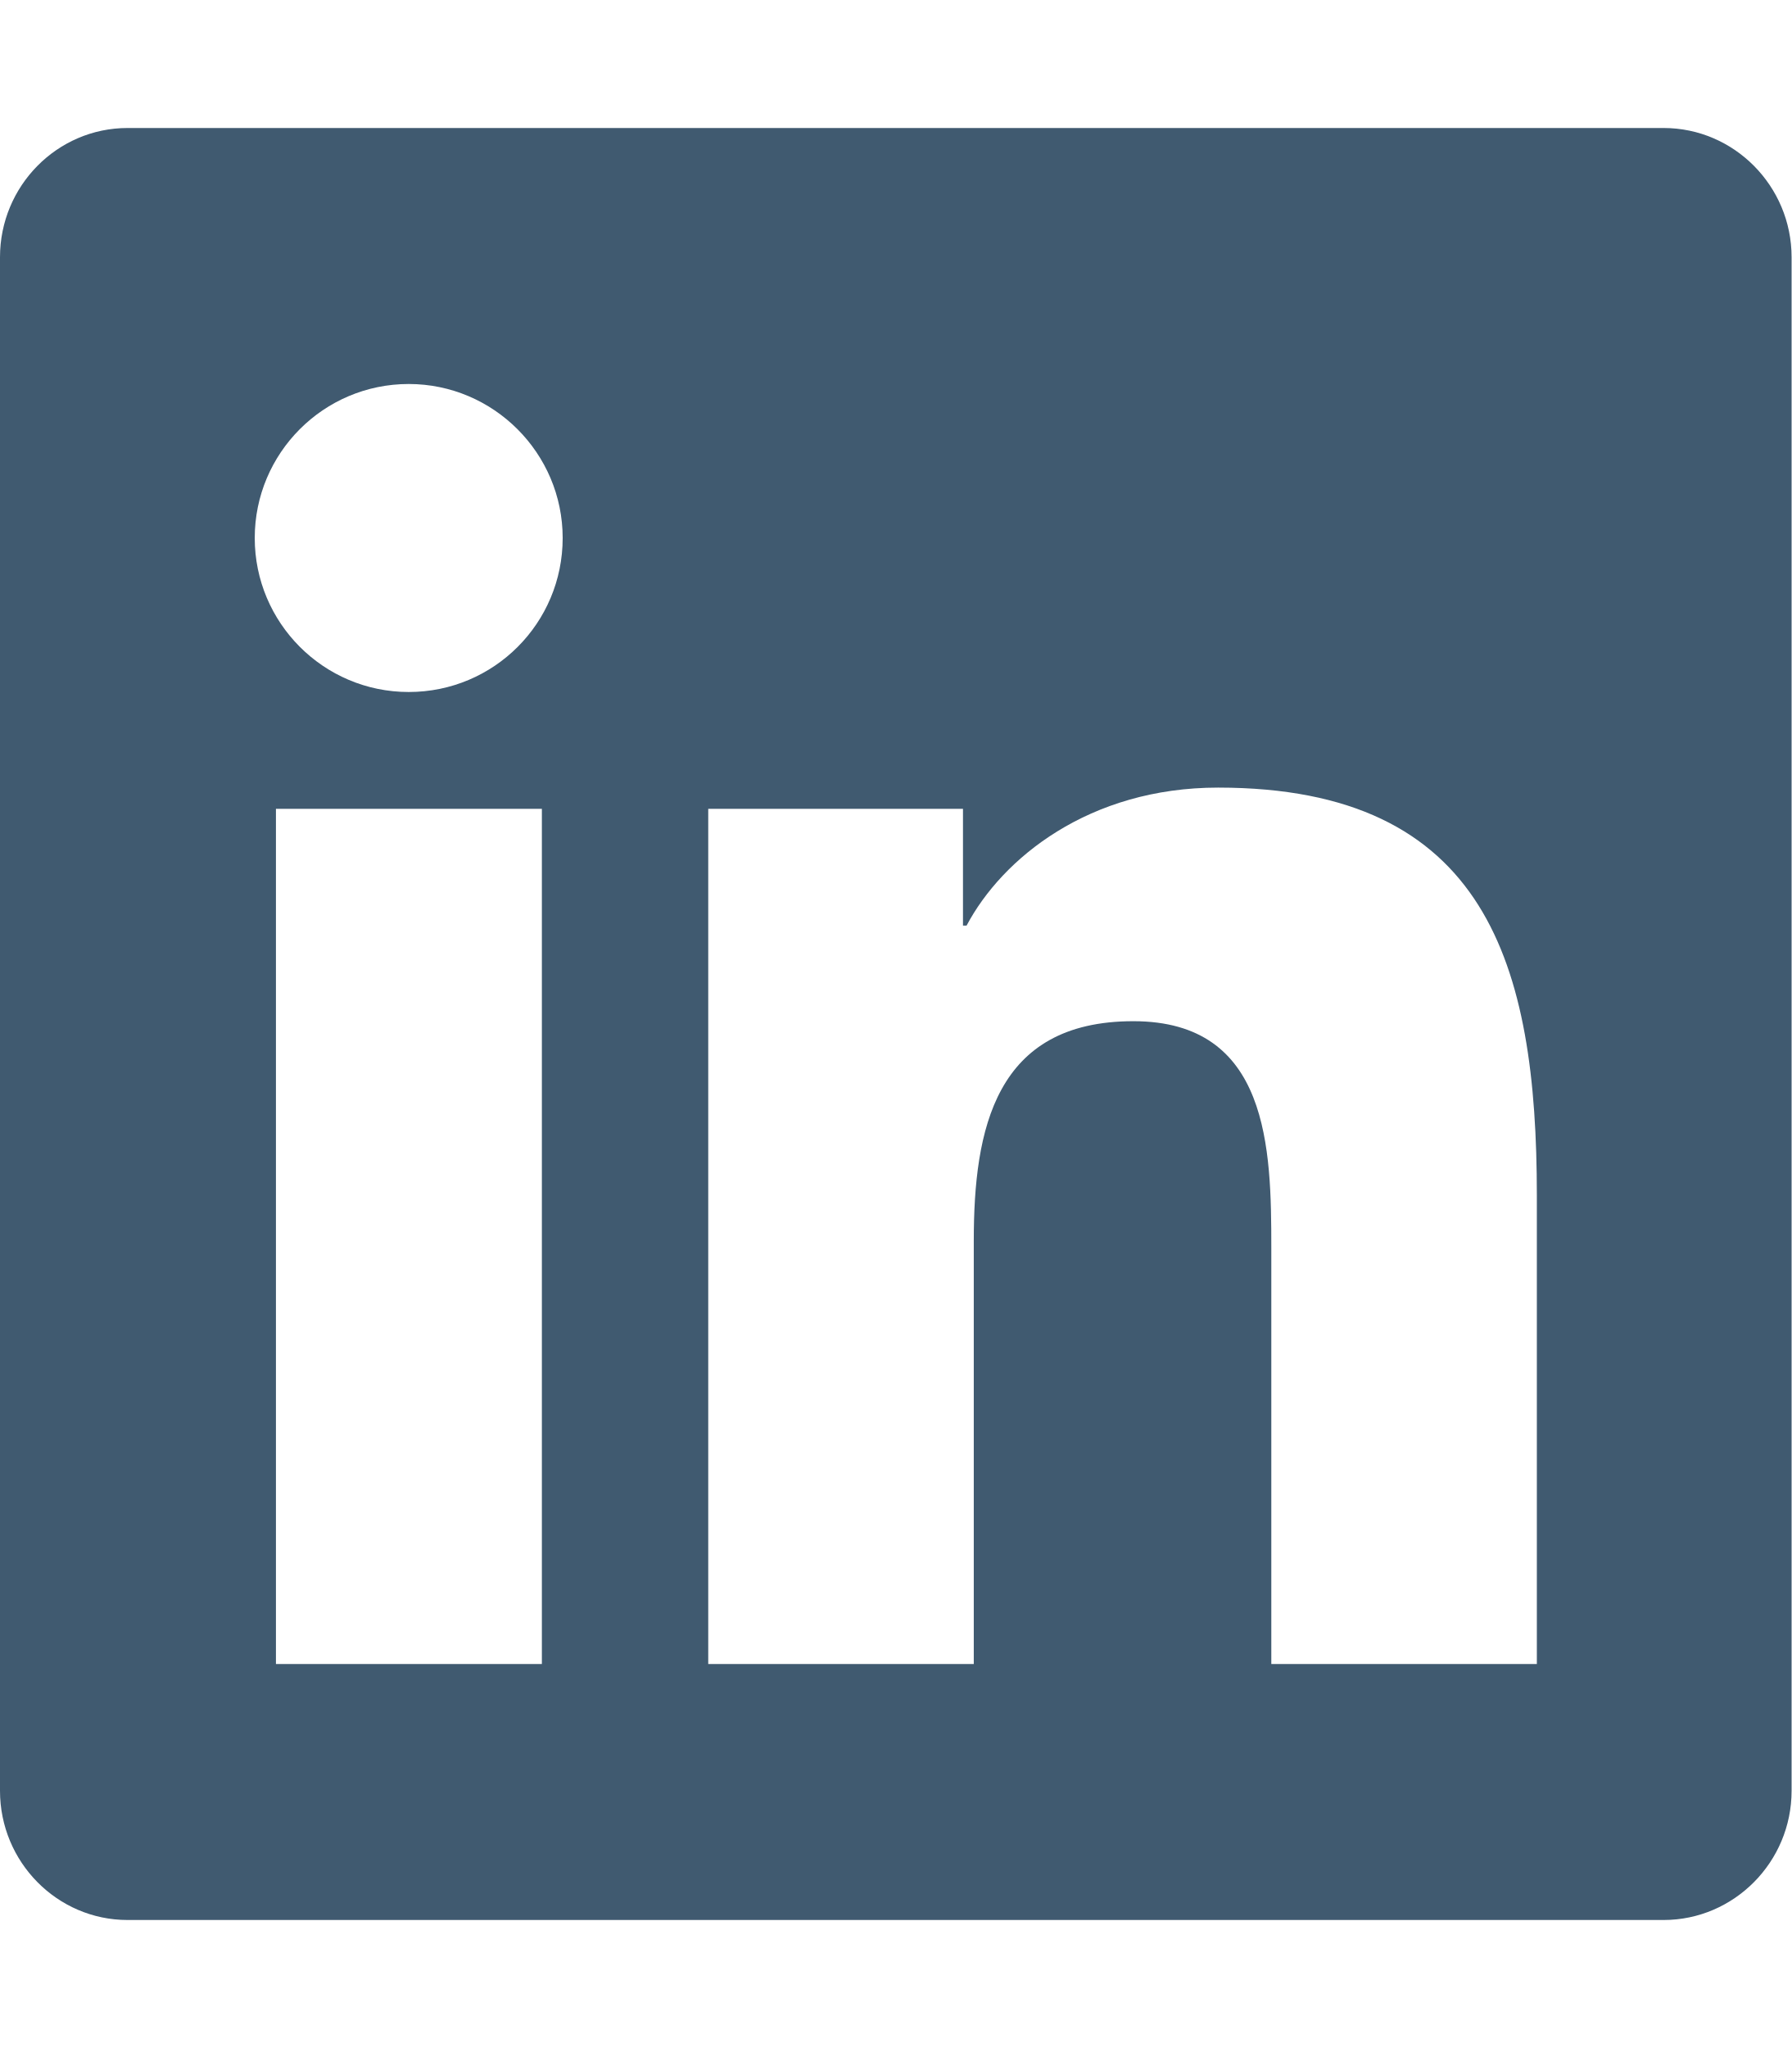
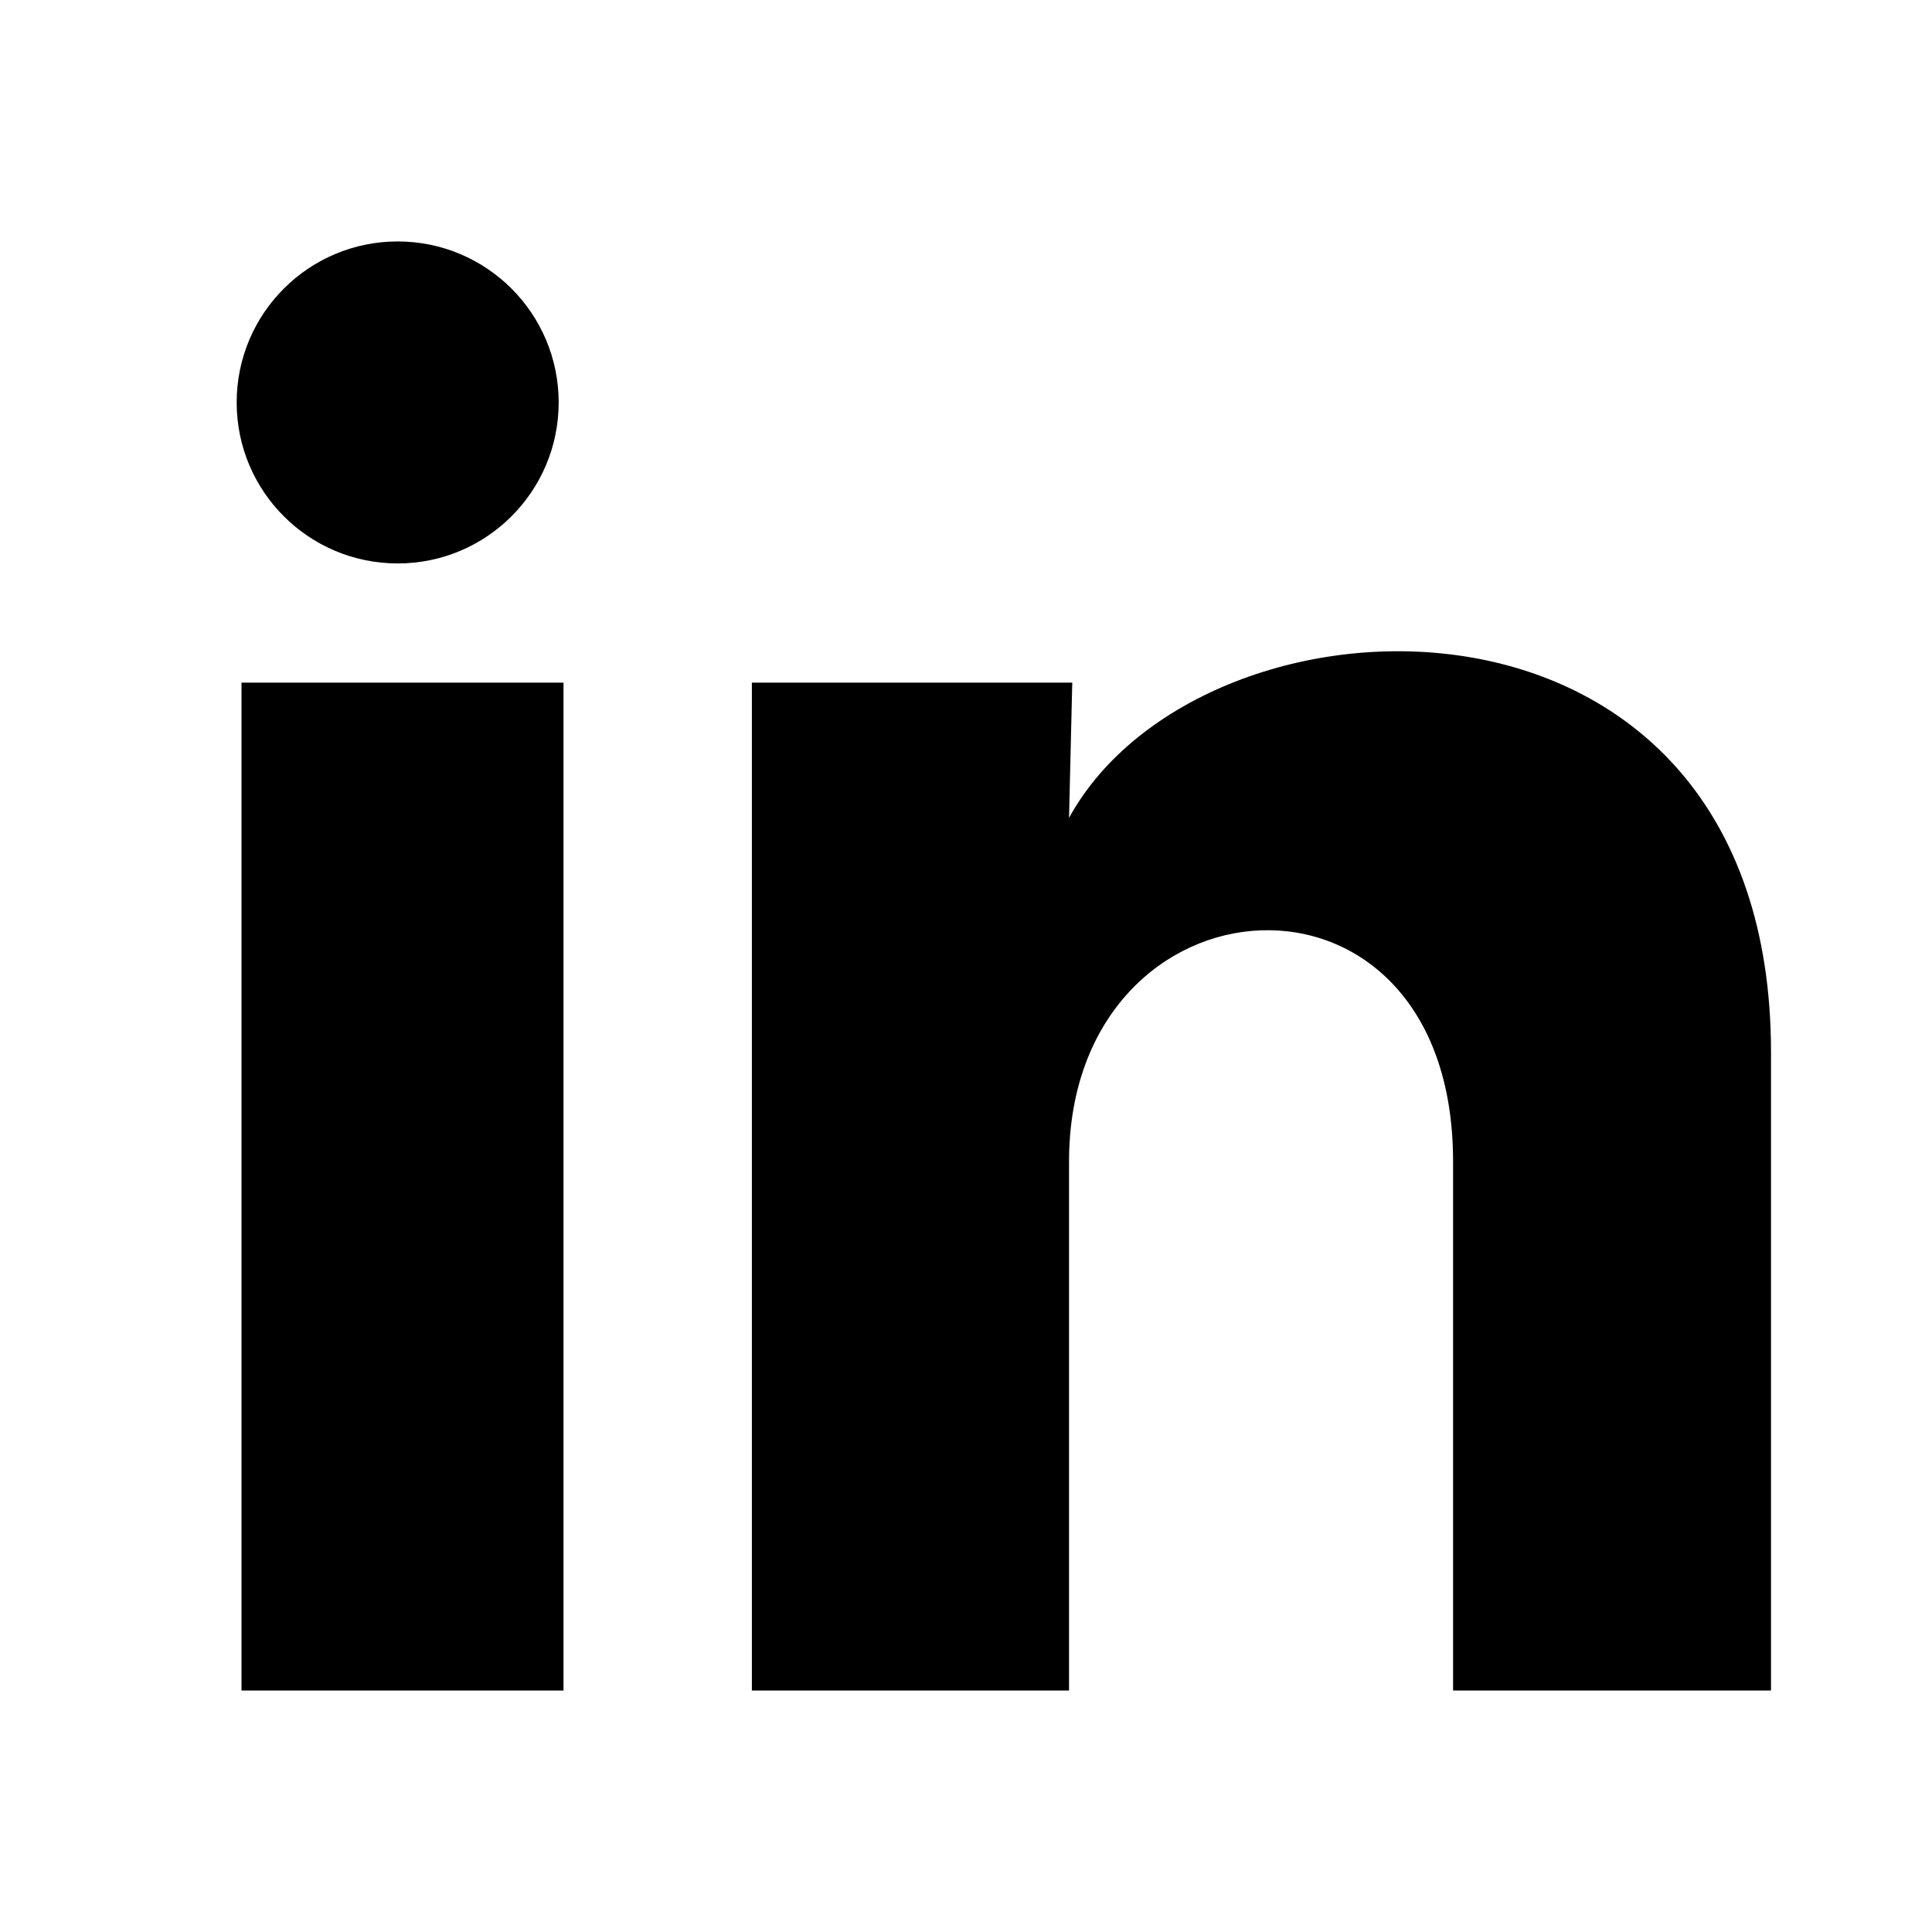
- <svg xmlns="http://www.w3.org/2000/svg" class="svg-inline--fa fa-linkedin fa-w-14" aria-hidden="true" focusable="false" data-prefix="fab" data-icon="linkedin" role="img" viewBox="0 0 448 512" data-fa-i2svg="">
-   <path fill="#405A70" d="M416 32H31.9C14.3 32 0 46.5 0 64.3v383.4C0 465.5 14.3 480 31.9 480H416c17.6 0 32-14.5 32-32.3V64.3c0-17.8-14.4-32.3-32-32.3zM135.4 416H69V202.2h66.5V416zm-33.2-243c-21.3 0-38.5-17.3-38.5-38.5S80.9 96 102.2 96c21.2 0 38.5 17.3 38.5 38.5 0 21.3-17.2 38.5-38.5 38.5zm282.1 243h-66.4V312c0-24.8-.5-56.7-34.5-56.7-34.6 0-39.9 27-39.9 54.9V416h-66.4V202.2h63.7v29.2h.9c8.9-16.8 30.6-34.5 62.9-34.5 67.2 0 79.7 44.3 79.7 101.9V416z" />
+ <svg xmlns="http://www.w3.org/2000/svg" width="18" height="18" fill="currentColor" viewBox="0 0 18 18">
+   <path d="M5.205 3.75a1.5 1.5 0 1 1-3-.001 1.5 1.5 0 0 1 3 .001Zm.045 2.61h-3v9.39h3V6.36Zm4.74 0H7.005v9.39H9.96v-4.928c0-2.745 3.578-3 3.578 0v4.928H16.5V9.802c0-4.627-5.295-4.455-6.54-2.182l.03-1.26Z" />
</svg>
